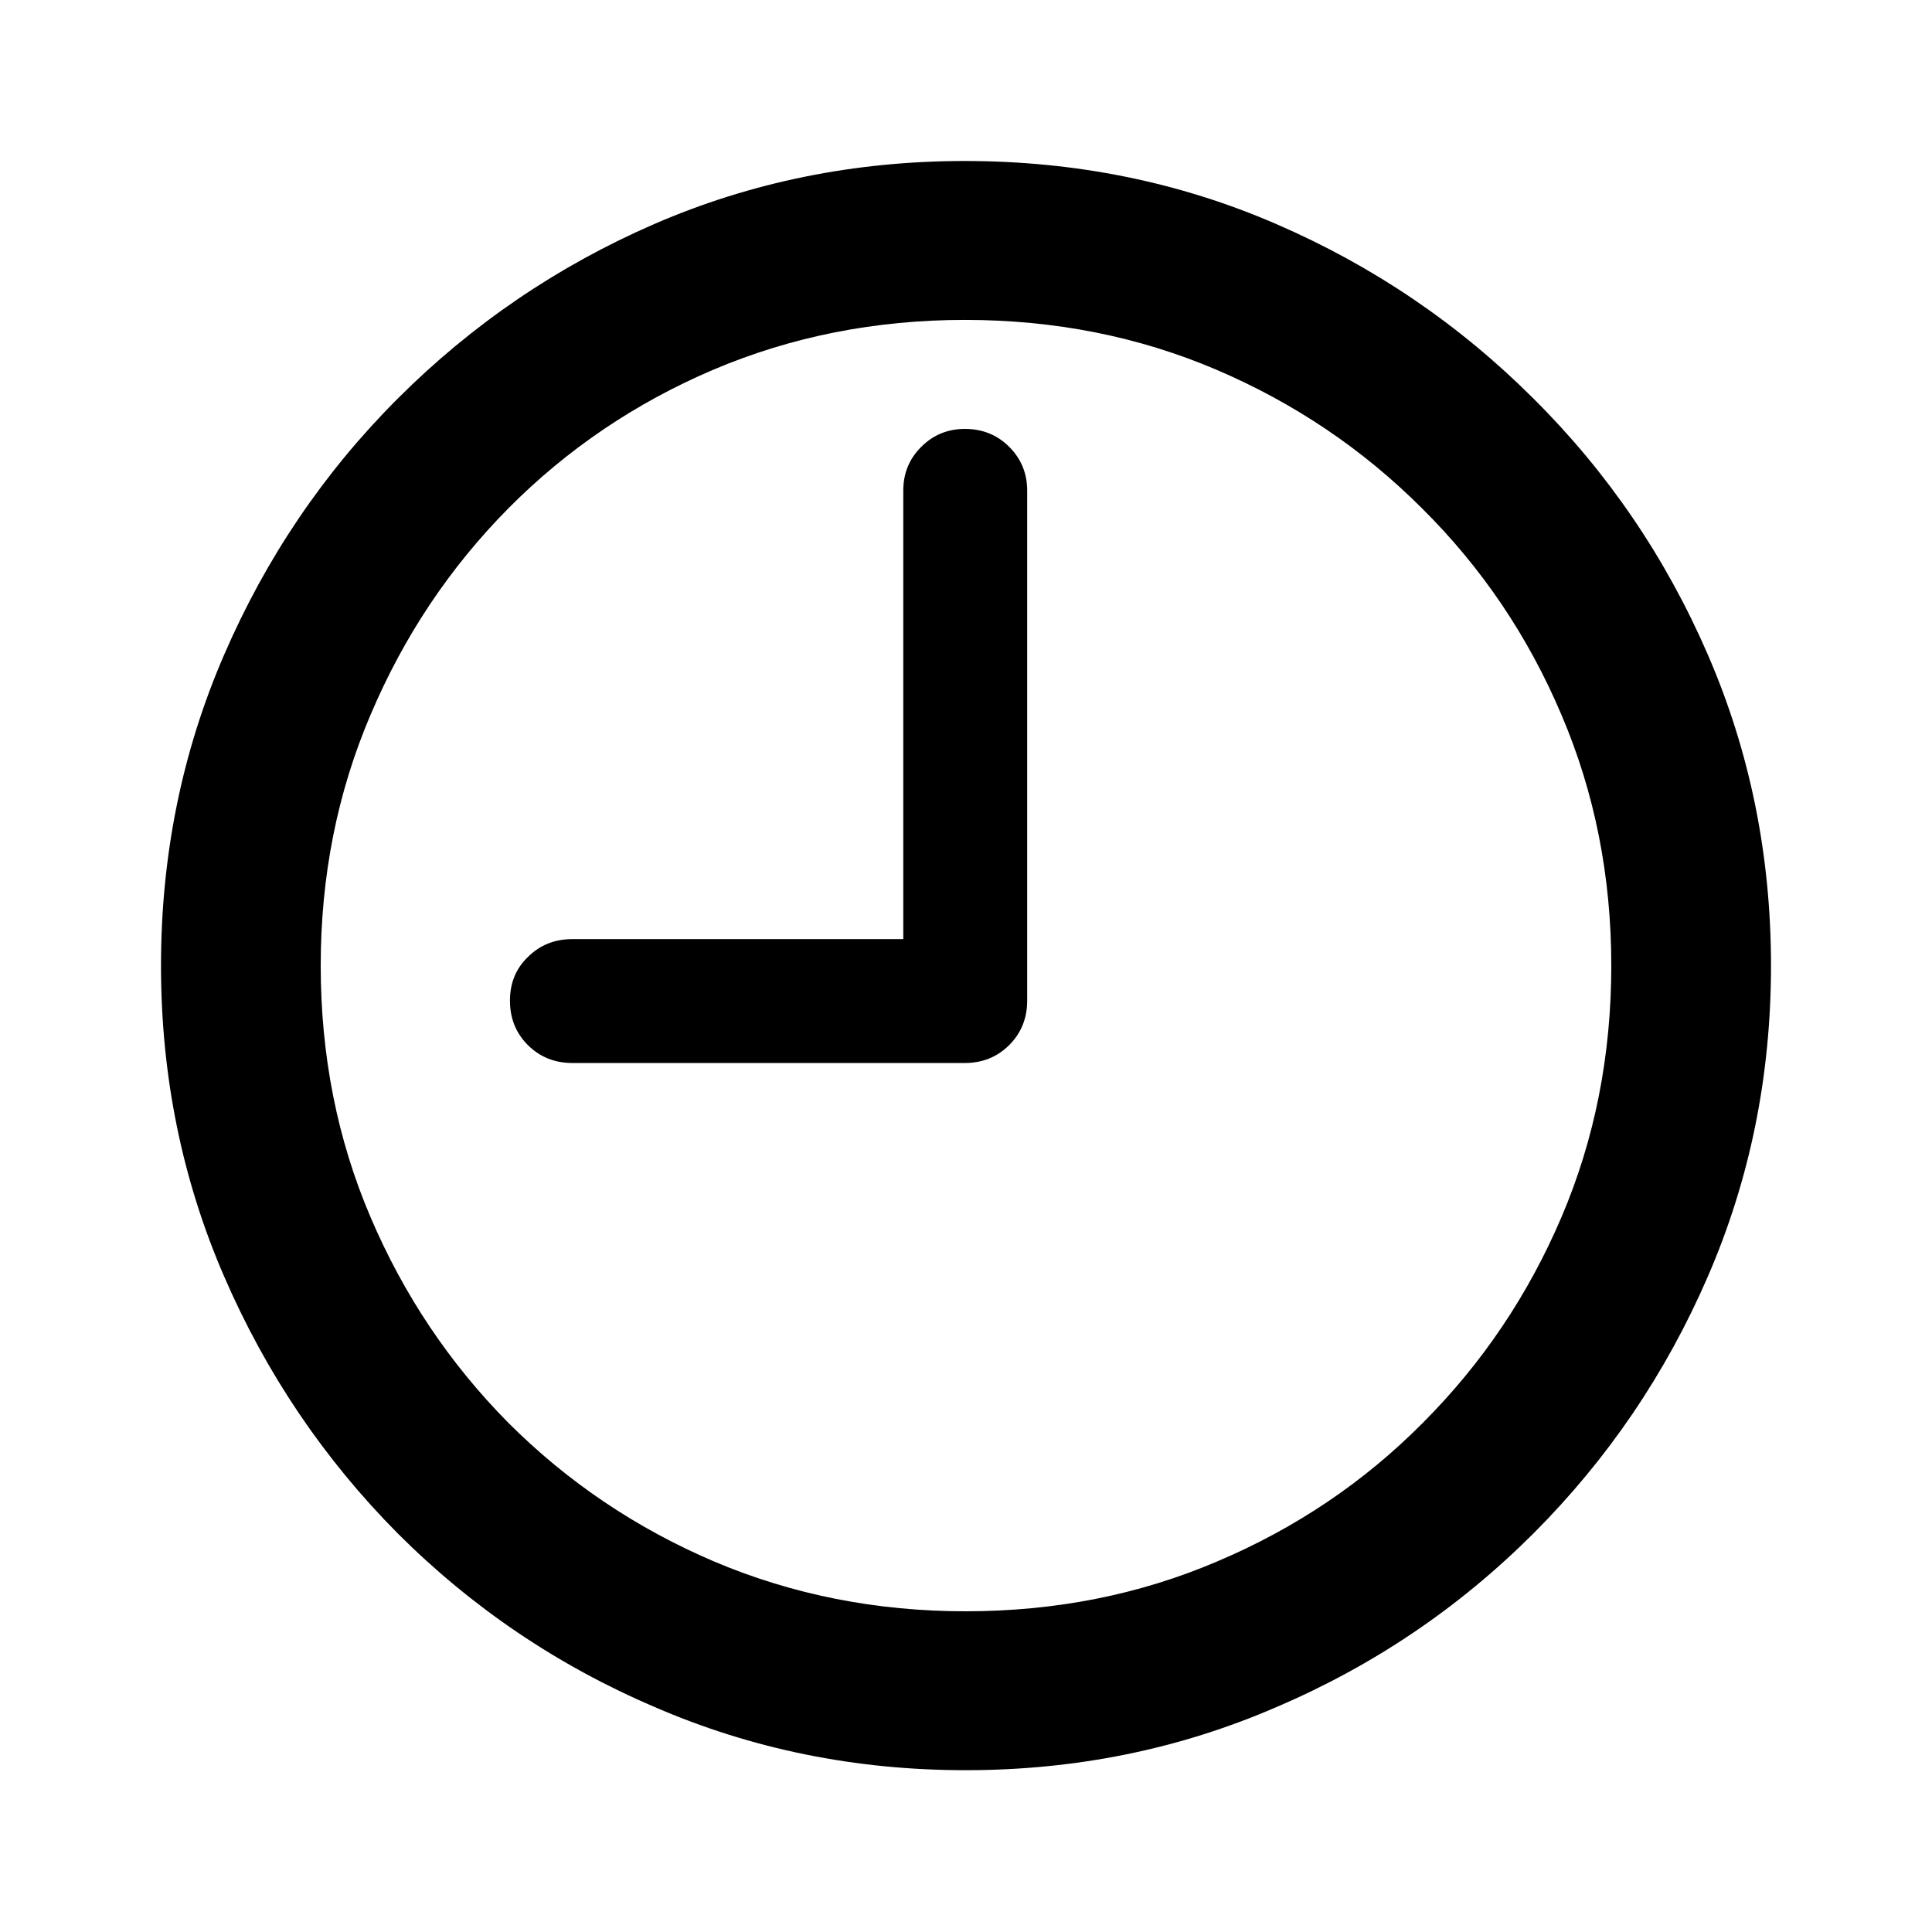
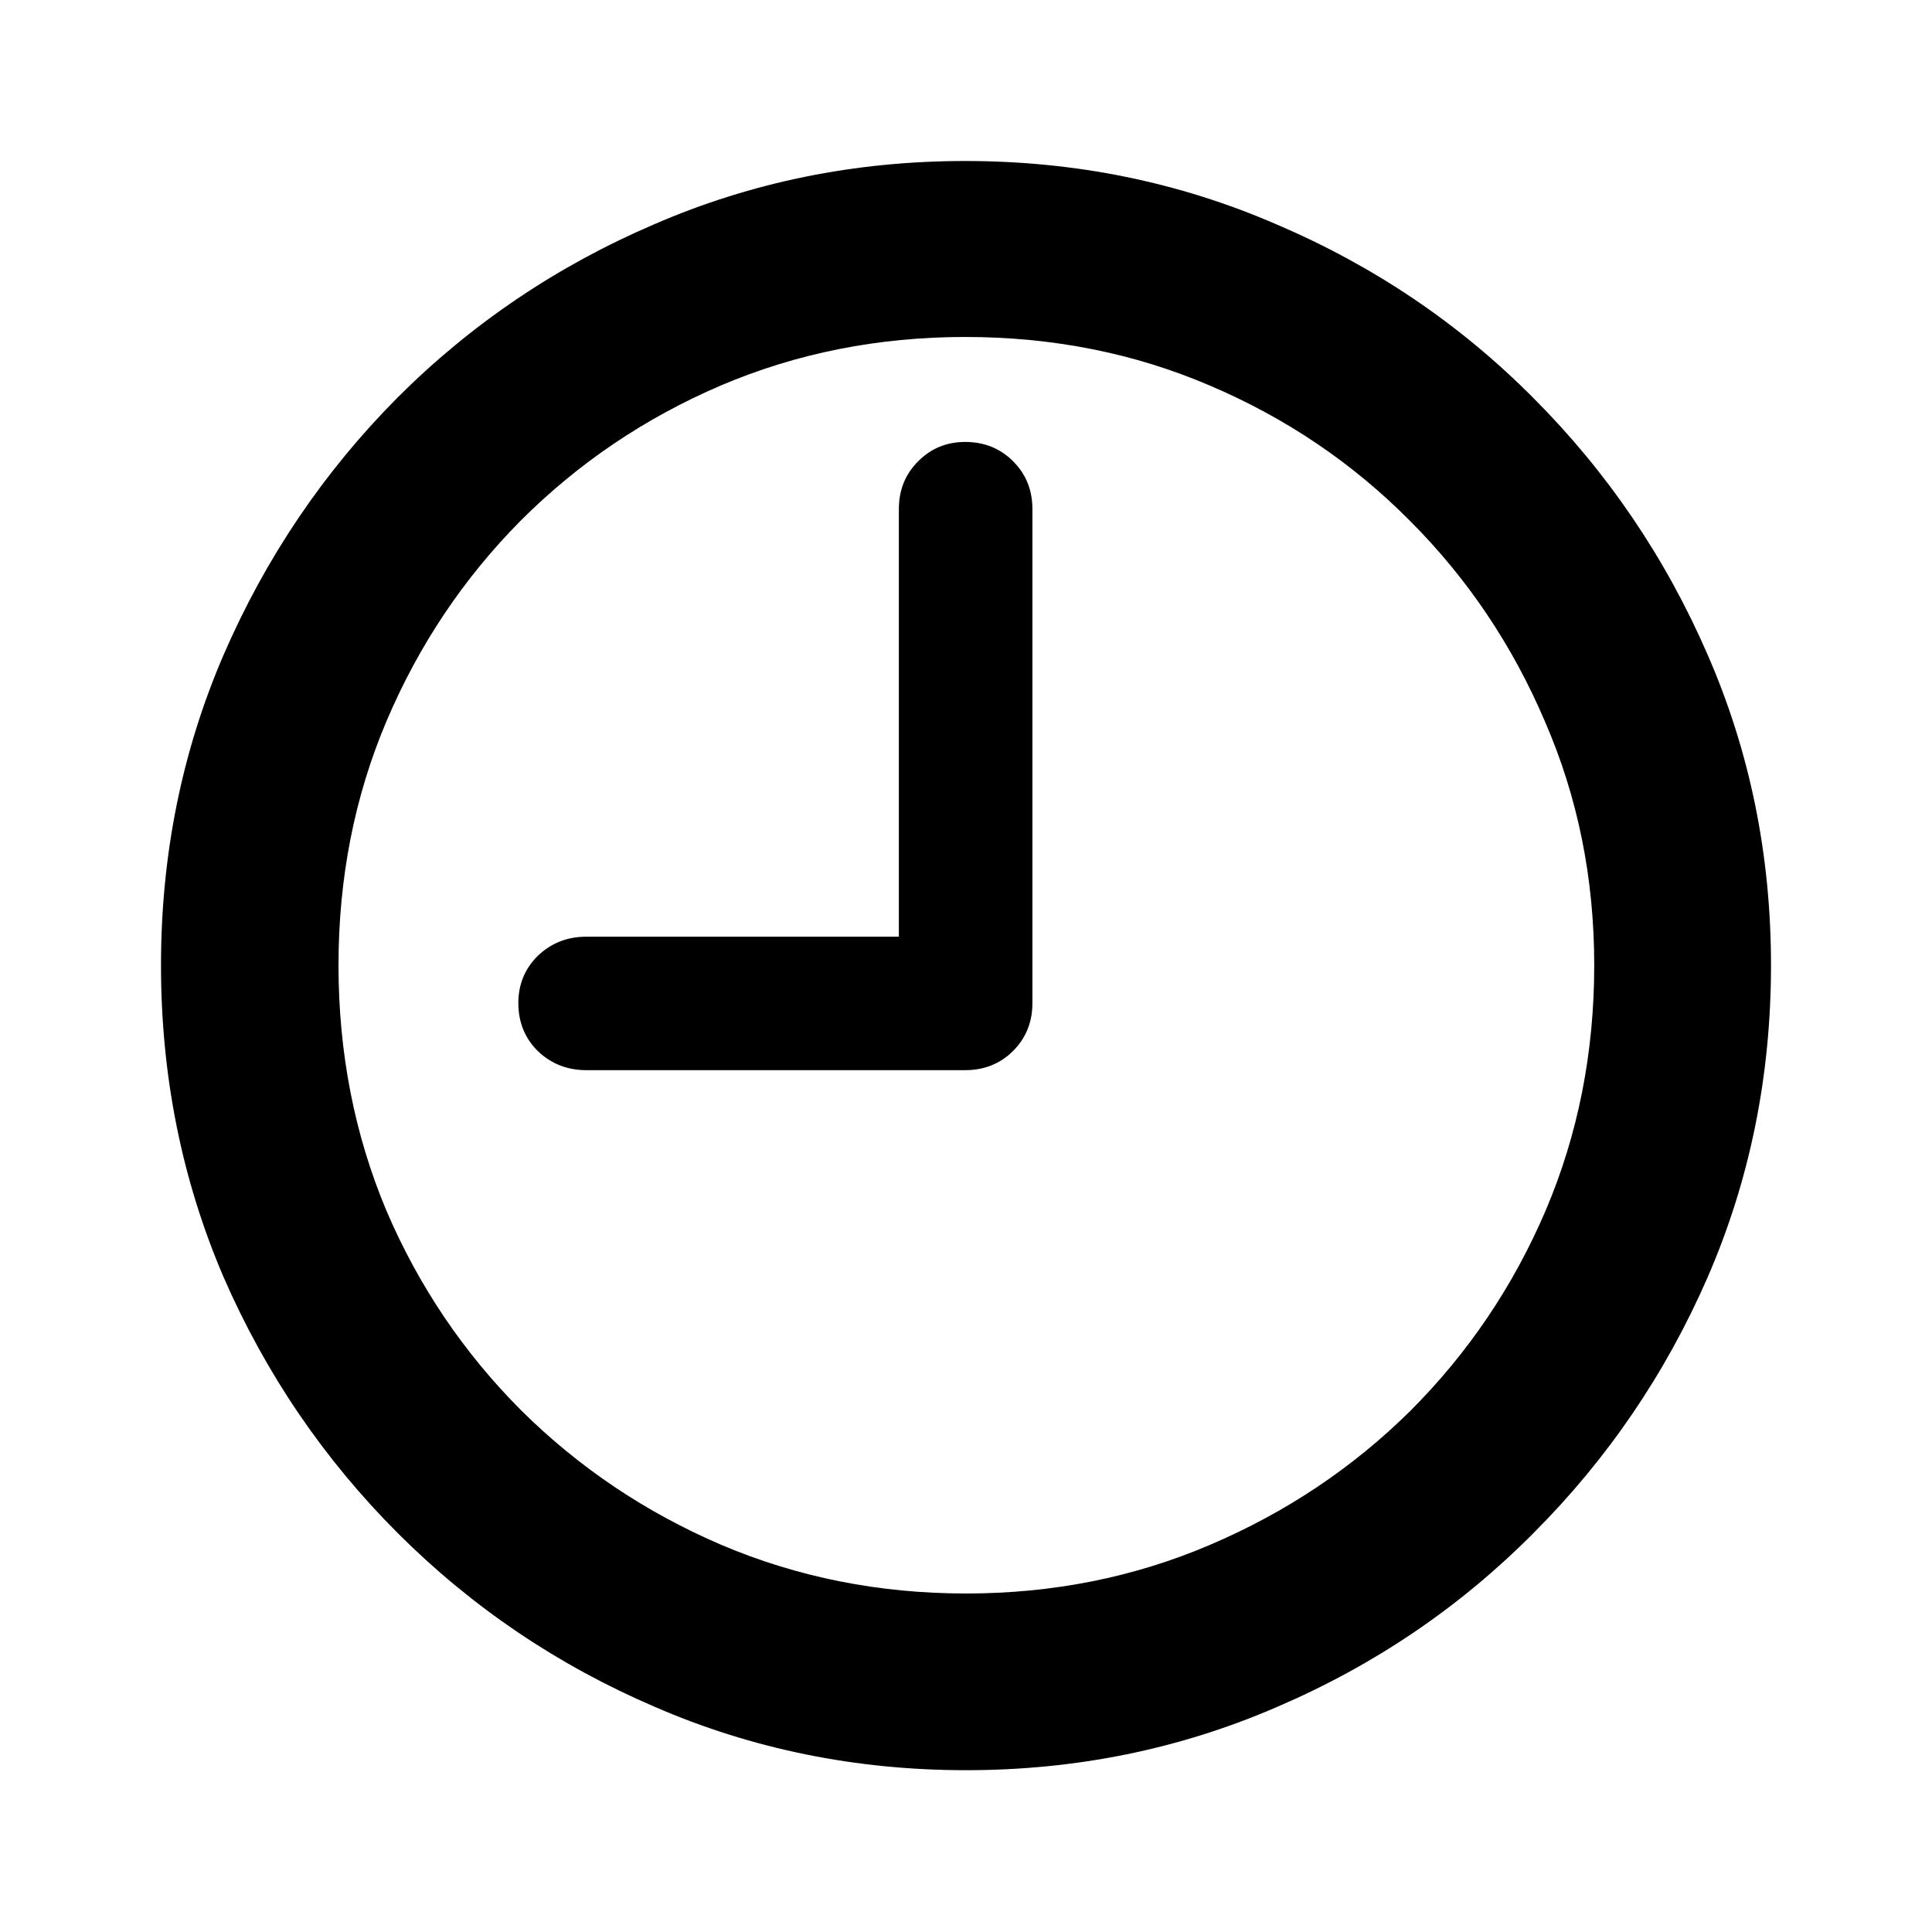
<svg xmlns="http://www.w3.org/2000/svg" width="24" height="24" viewBox="0 0 24 24" fill="none">
-   <path d="M7.109 13.205H11.986C12.205 13.205 12.389 13.13 12.537 12.982C12.685 12.834 12.76 12.65 12.76 12.431V6.093C12.76 5.88 12.685 5.699 12.537 5.551C12.389 5.403 12.205 5.328 11.986 5.328C11.773 5.328 11.592 5.403 11.444 5.551C11.295 5.699 11.221 5.88 11.221 6.093V11.666H7.109C6.89 11.666 6.706 11.74 6.557 11.889C6.409 12.031 6.335 12.211 6.335 12.431C6.335 12.65 6.409 12.834 6.557 12.982C6.706 13.13 6.89 13.205 7.109 13.205ZM11.995 21.99C13.363 21.99 14.65 21.729 15.856 21.206C17.062 20.691 18.126 19.971 19.049 19.049C19.971 18.126 20.694 17.062 21.216 15.856C21.739 14.649 22 13.363 22 11.995C22 10.628 21.739 9.341 21.216 8.134C20.694 6.928 19.971 5.867 19.049 4.951C18.126 4.029 17.062 3.306 15.856 2.784C14.65 2.261 13.36 2 11.986 2C10.618 2 9.331 2.261 8.125 2.784C6.925 3.306 5.864 4.029 4.941 4.951C4.025 5.867 3.306 6.928 2.784 8.134C2.261 9.341 2 10.628 2 11.995C2 13.363 2.261 14.649 2.784 15.856C3.306 17.062 4.025 18.126 4.941 19.049C5.864 19.971 6.928 20.691 8.134 21.206C9.341 21.729 10.628 21.99 11.995 21.99ZM11.995 20.016C10.886 20.016 9.844 19.81 8.87 19.397C7.902 18.984 7.051 18.41 6.315 17.675C5.587 16.939 5.016 16.088 4.603 15.12C4.19 14.153 3.984 13.111 3.984 11.995C3.984 10.886 4.19 9.847 4.603 8.88C5.016 7.905 5.587 7.051 6.315 6.315C7.044 5.58 7.893 5.006 8.86 4.593C9.834 4.18 10.876 3.974 11.986 3.974C13.101 3.974 14.143 4.18 15.111 4.593C16.078 5.006 16.93 5.58 17.665 6.315C18.407 7.051 18.984 7.905 19.397 8.88C19.81 9.847 20.016 10.886 20.016 11.995C20.016 13.111 19.81 14.153 19.397 15.12C18.984 16.088 18.41 16.939 17.675 17.675C16.946 18.41 16.095 18.984 15.12 19.397C14.153 19.81 13.111 20.016 11.995 20.016Z" fill="black" />
+   <path d="M7.283 13.294C7.046 13.294 6.845 13.214 6.679 13.055C6.519 12.895 6.439 12.697 6.439 12.46C6.439 12.23 6.519 12.035 6.679 11.875C6.845 11.716 7.046 11.636 7.283 11.636H11.166V6.324C11.166 6.088 11.246 5.889 11.406 5.73C11.565 5.57 11.76 5.49 11.99 5.49C12.227 5.49 12.425 5.57 12.585 5.73C12.745 5.889 12.825 6.088 12.825 6.324V12.46C12.825 12.697 12.745 12.895 12.585 13.055C12.425 13.214 12.227 13.294 11.99 13.294H7.283ZM12 21.99C10.632 21.99 9.344 21.728 8.136 21.204C6.928 20.686 5.864 19.967 4.943 19.047C4.023 18.127 3.301 17.066 2.777 15.864C2.259 14.656 2 13.365 2 11.99C2 10.623 2.259 9.338 2.777 8.136C3.301 6.928 4.02 5.864 4.934 4.943C5.854 4.023 6.918 3.304 8.127 2.786C9.335 2.262 10.623 2 11.99 2C13.358 2 14.646 2.262 15.854 2.786C17.069 3.304 18.133 4.023 19.047 4.943C19.967 5.864 20.69 6.928 21.214 8.136C21.738 9.338 22 10.623 22 11.99C22 13.365 21.738 14.656 21.214 15.864C20.69 17.066 19.967 18.127 19.047 19.047C18.133 19.967 17.072 20.686 15.864 21.204C14.656 21.728 13.368 21.99 12 21.99ZM12 19.795C13.08 19.795 14.09 19.593 15.03 19.191C15.976 18.788 16.807 18.232 17.523 17.523C18.238 16.807 18.798 15.979 19.2 15.039C19.603 14.093 19.804 13.077 19.804 11.99C19.804 10.91 19.6 9.9 19.191 8.961C18.788 8.015 18.229 7.184 17.513 6.468C16.803 5.752 15.976 5.193 15.03 4.79C14.09 4.387 13.077 4.186 11.99 4.186C10.91 4.186 9.897 4.387 8.951 4.79C8.012 5.193 7.184 5.752 6.468 6.468C5.758 7.184 5.202 8.015 4.8 8.961C4.403 9.9 4.205 10.91 4.205 11.99C4.205 13.077 4.403 14.093 4.8 15.039C5.202 15.979 5.762 16.807 6.477 17.523C7.193 18.232 8.021 18.788 8.961 19.191C9.907 19.593 10.92 19.795 12 19.795Z" fill="black" />
</svg>
